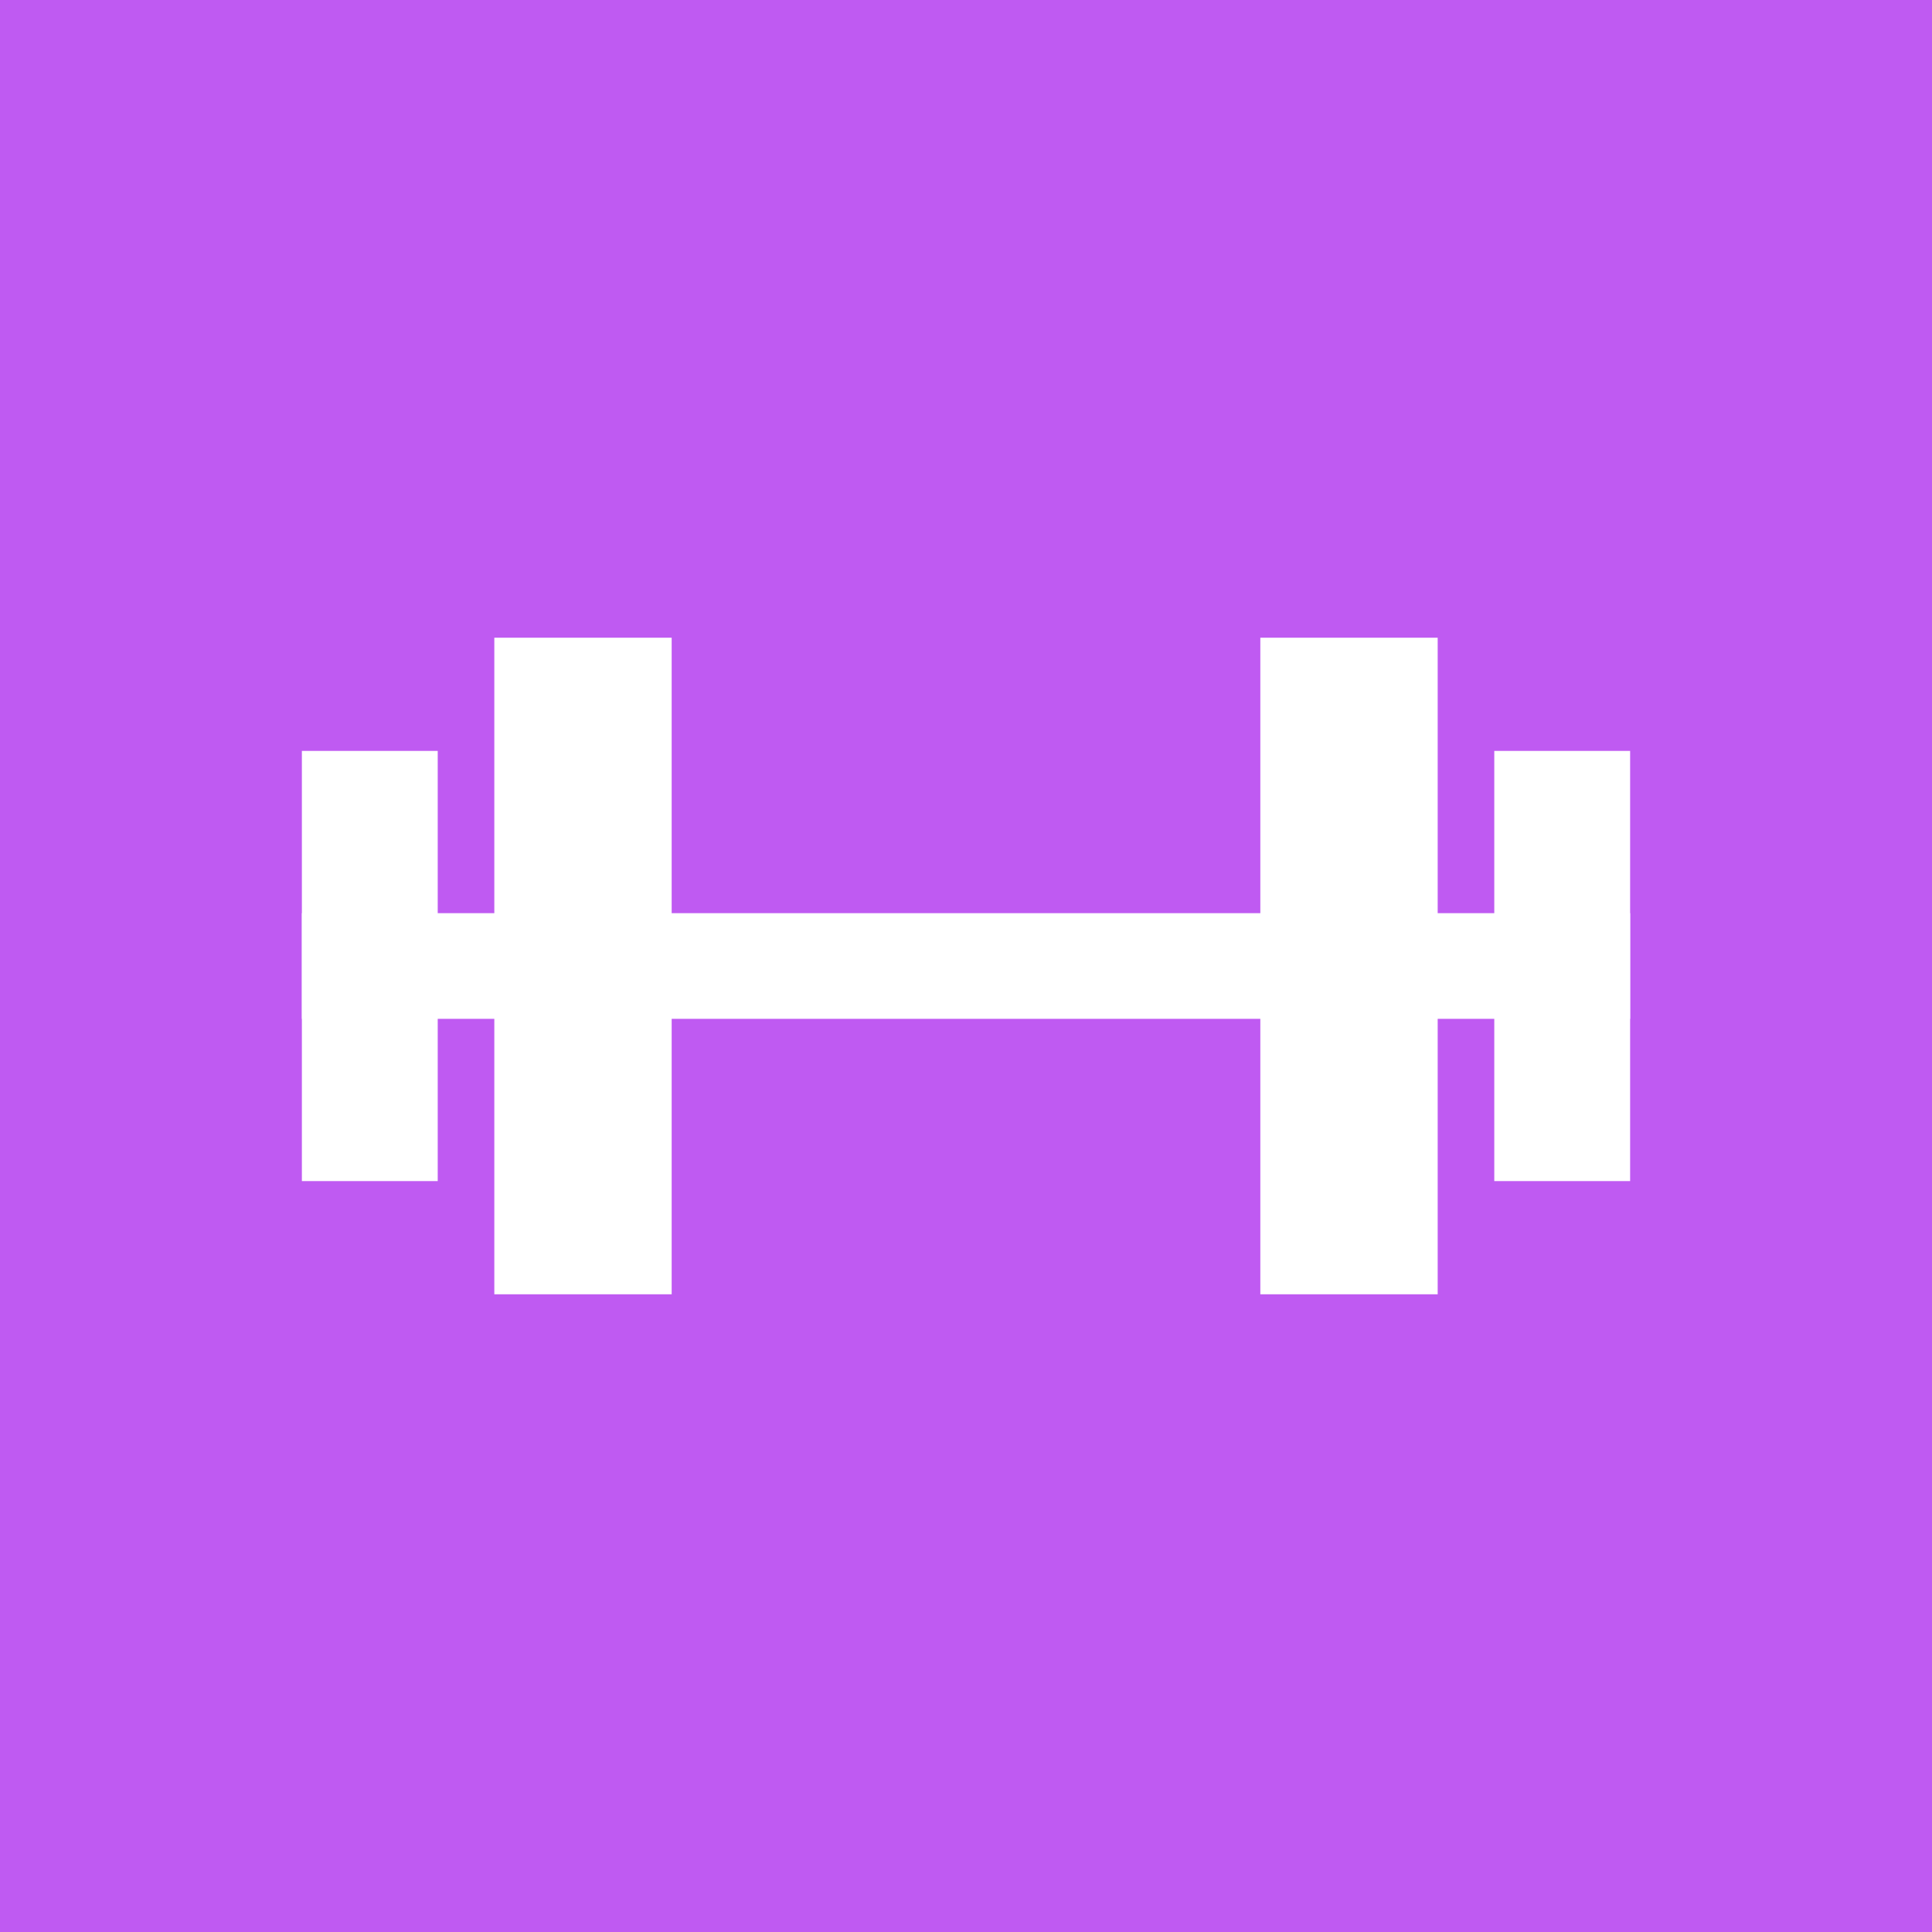
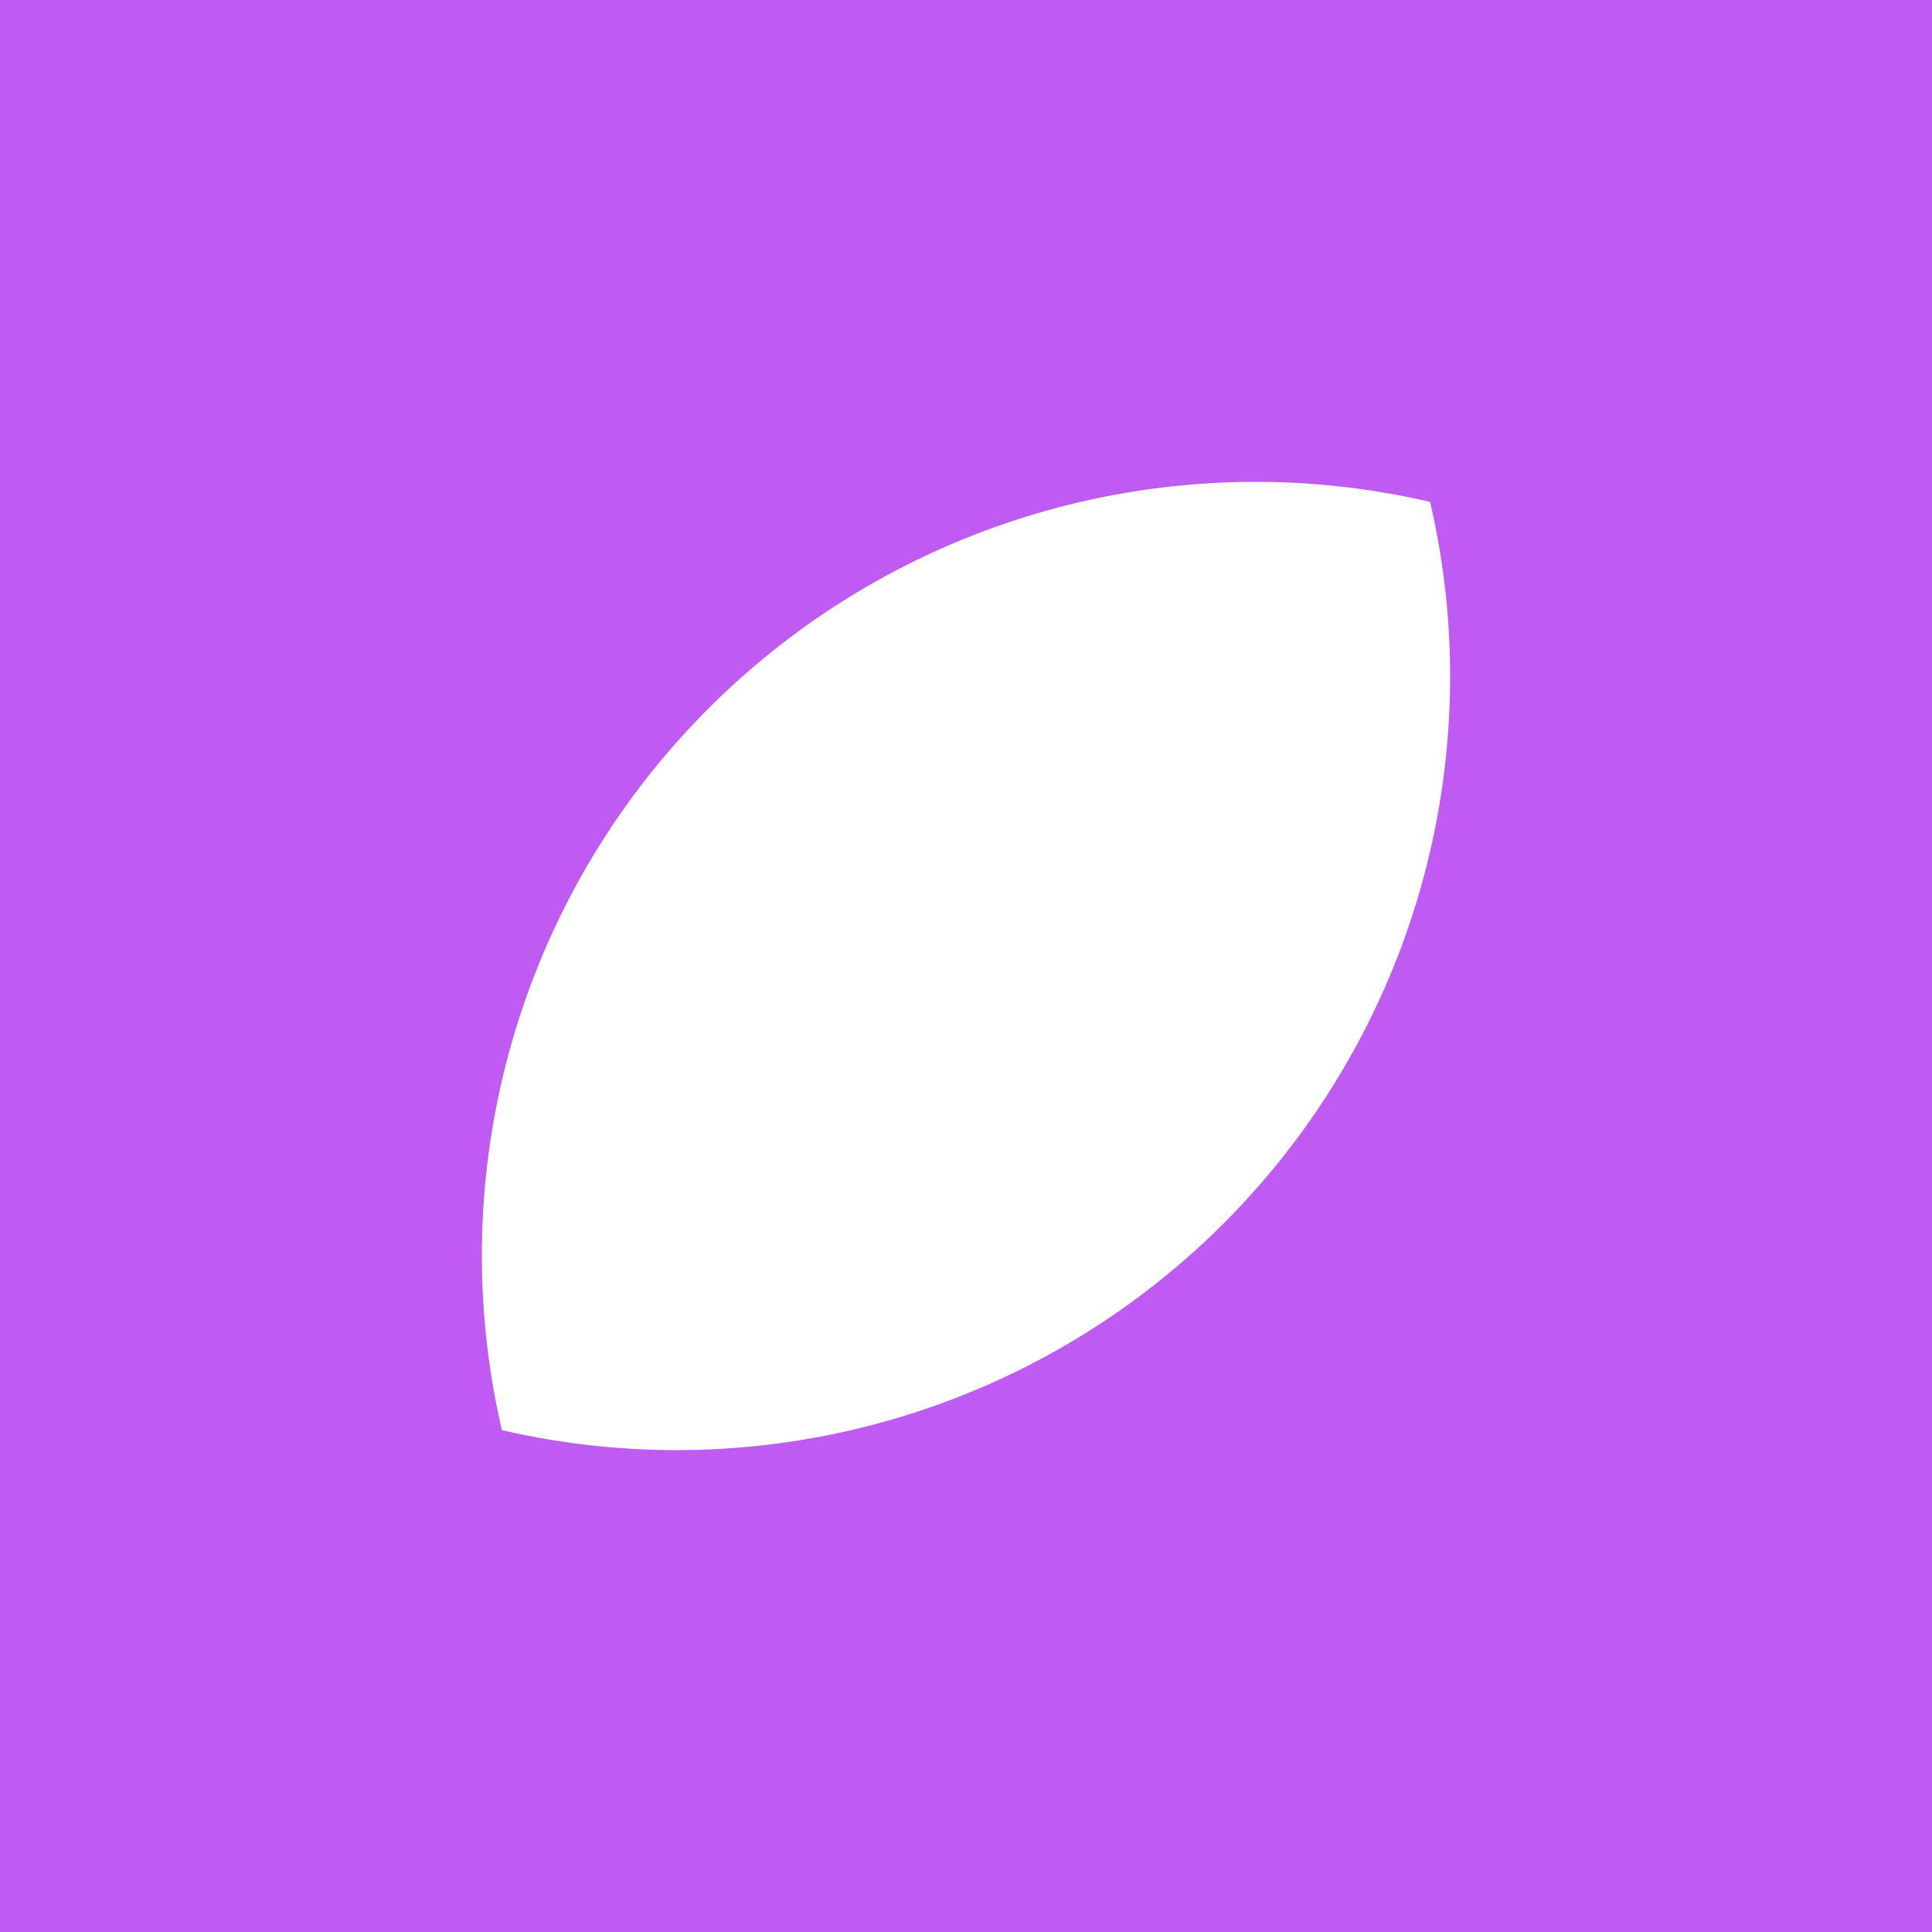
<svg xmlns="http://www.w3.org/2000/svg" width="1024" height="1024" viewBox="0 0 512 512">
  <rect width="512" height="512" fill="#bf5af2" />
  <g fill="#ffffff">
-     <rect x="80" y="242" width="352" height="28" />
-     <rect x="80" y="199" width="36" height="114" />
-     <rect x="131" y="169" width="47" height="174" />
-     <rect x="334" y="169" width="47" height="174" />
-     <rect x="396" y="199" width="36" height="114" />
+     <path d="M133 379A205 205 0 0 1 379 133A205 205 0 0 1 133 379Z" />
  </g>
</svg>
